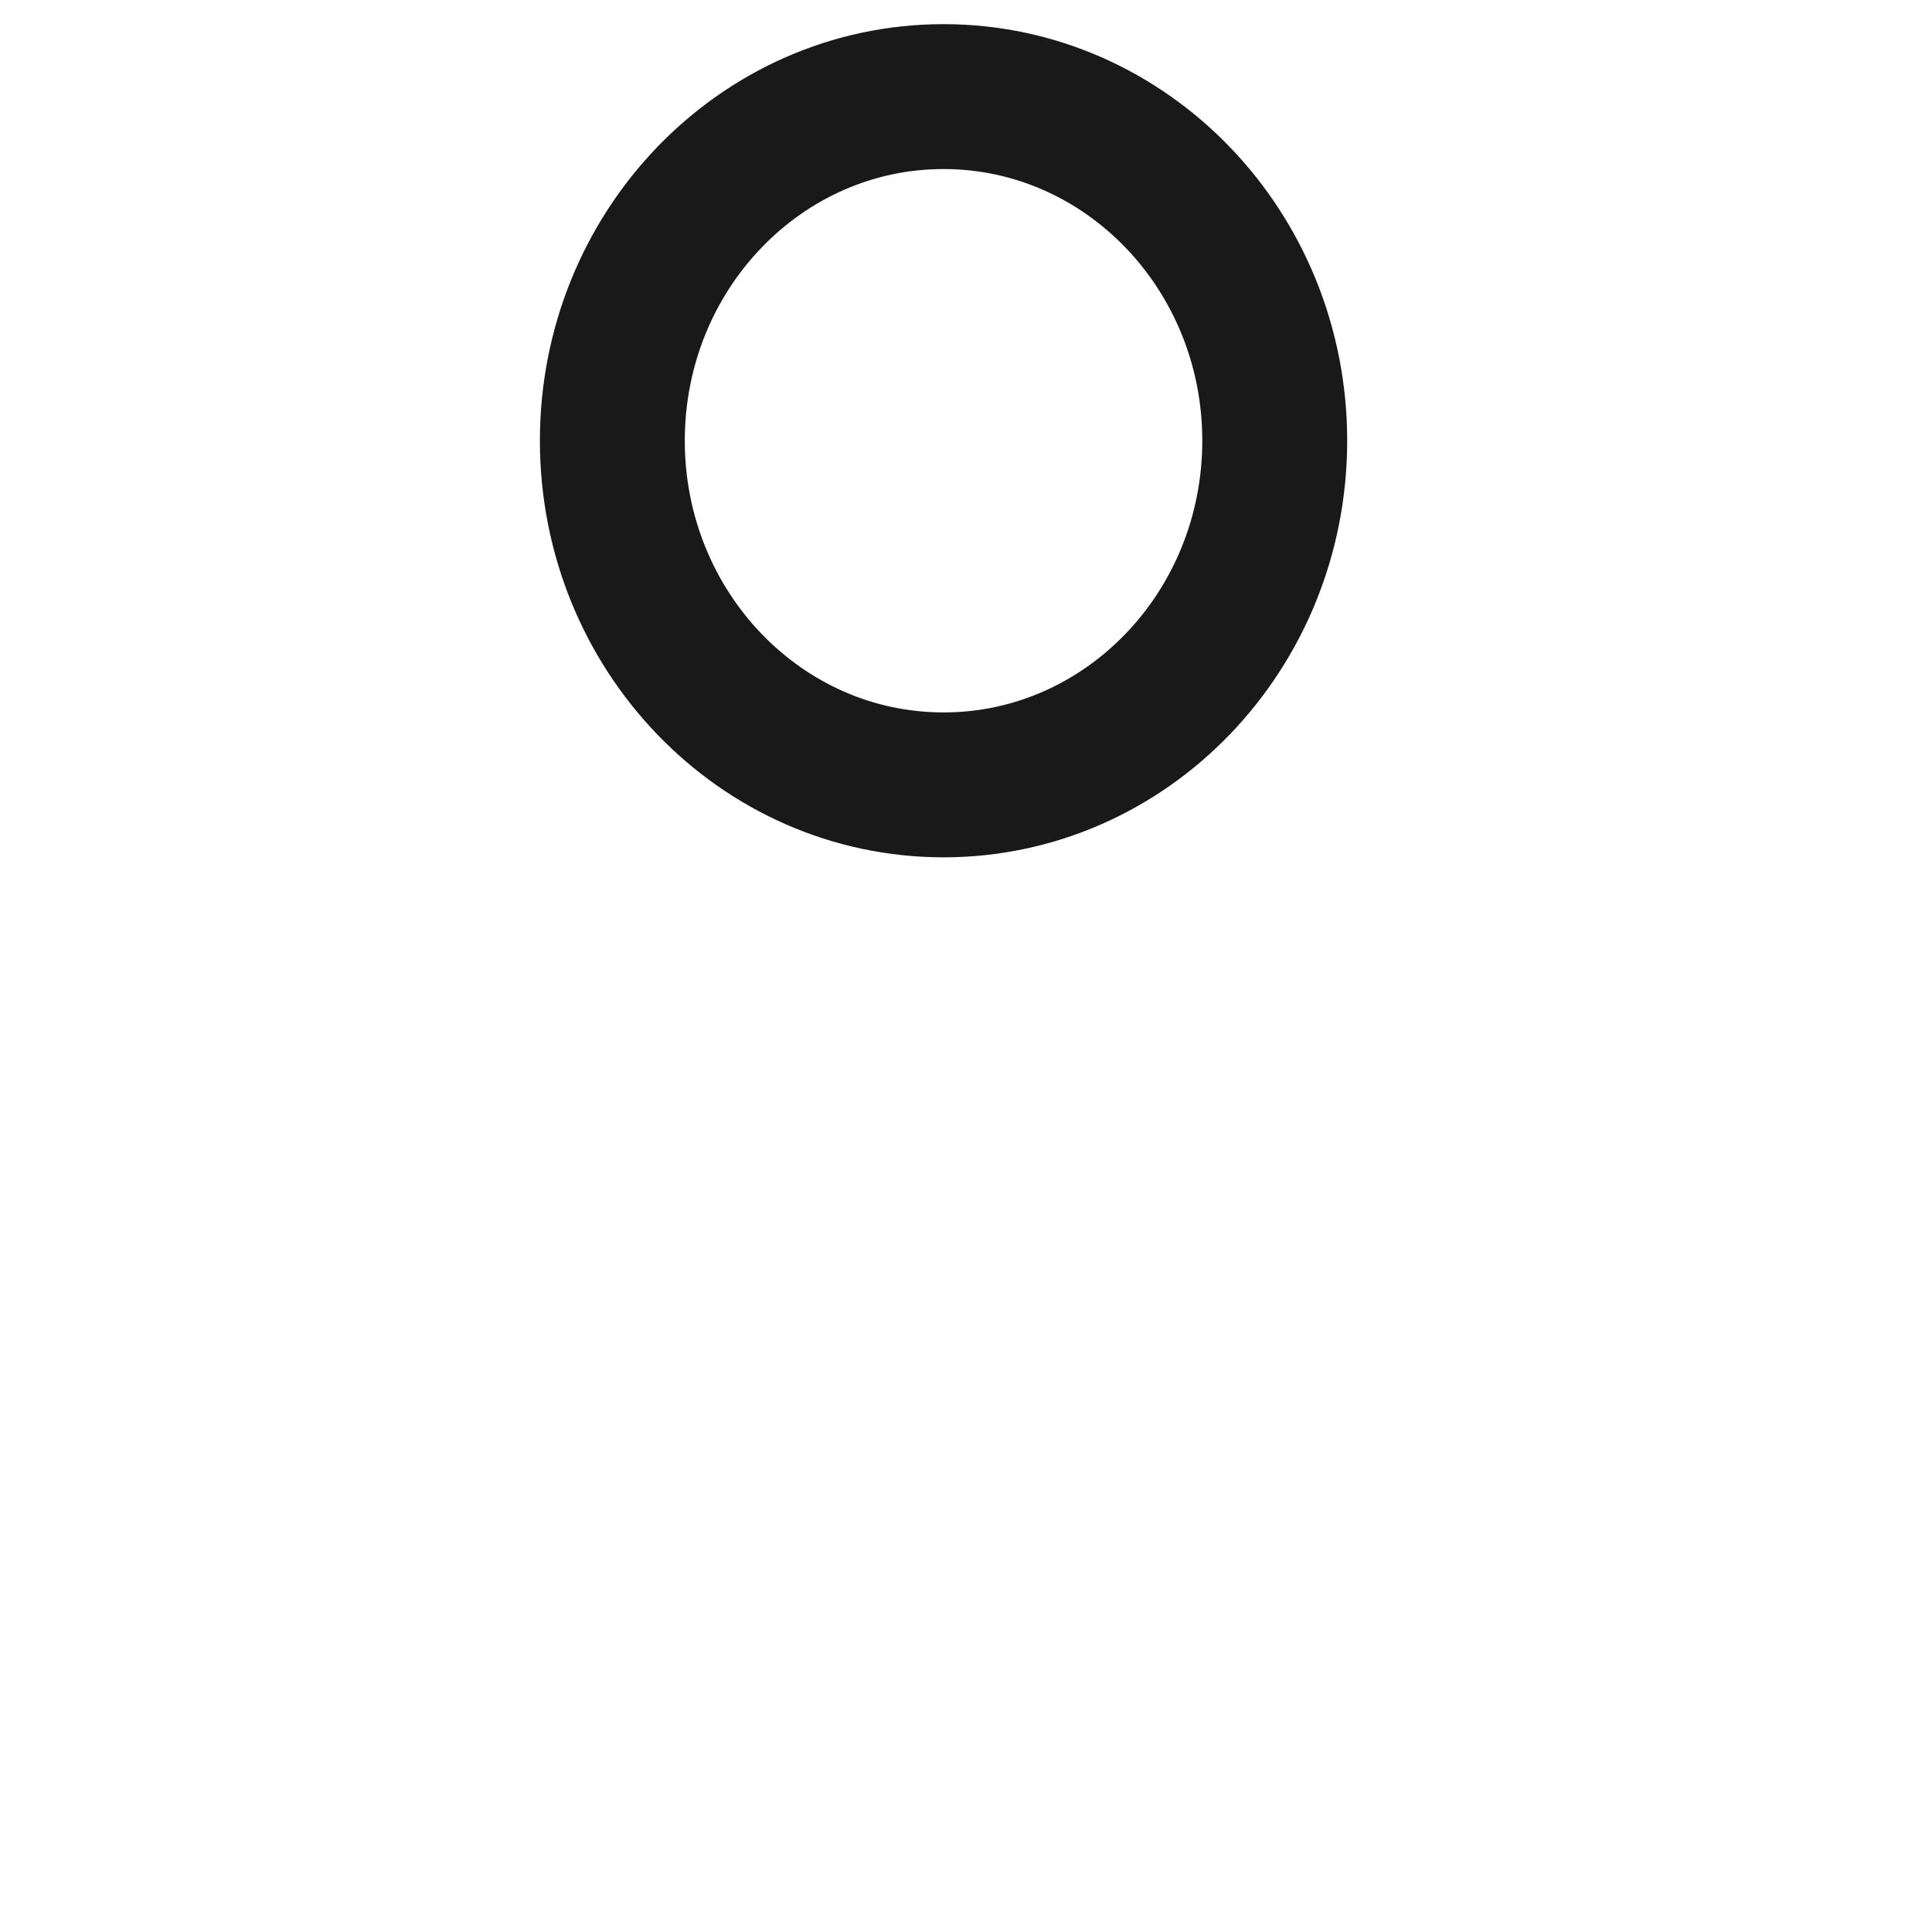
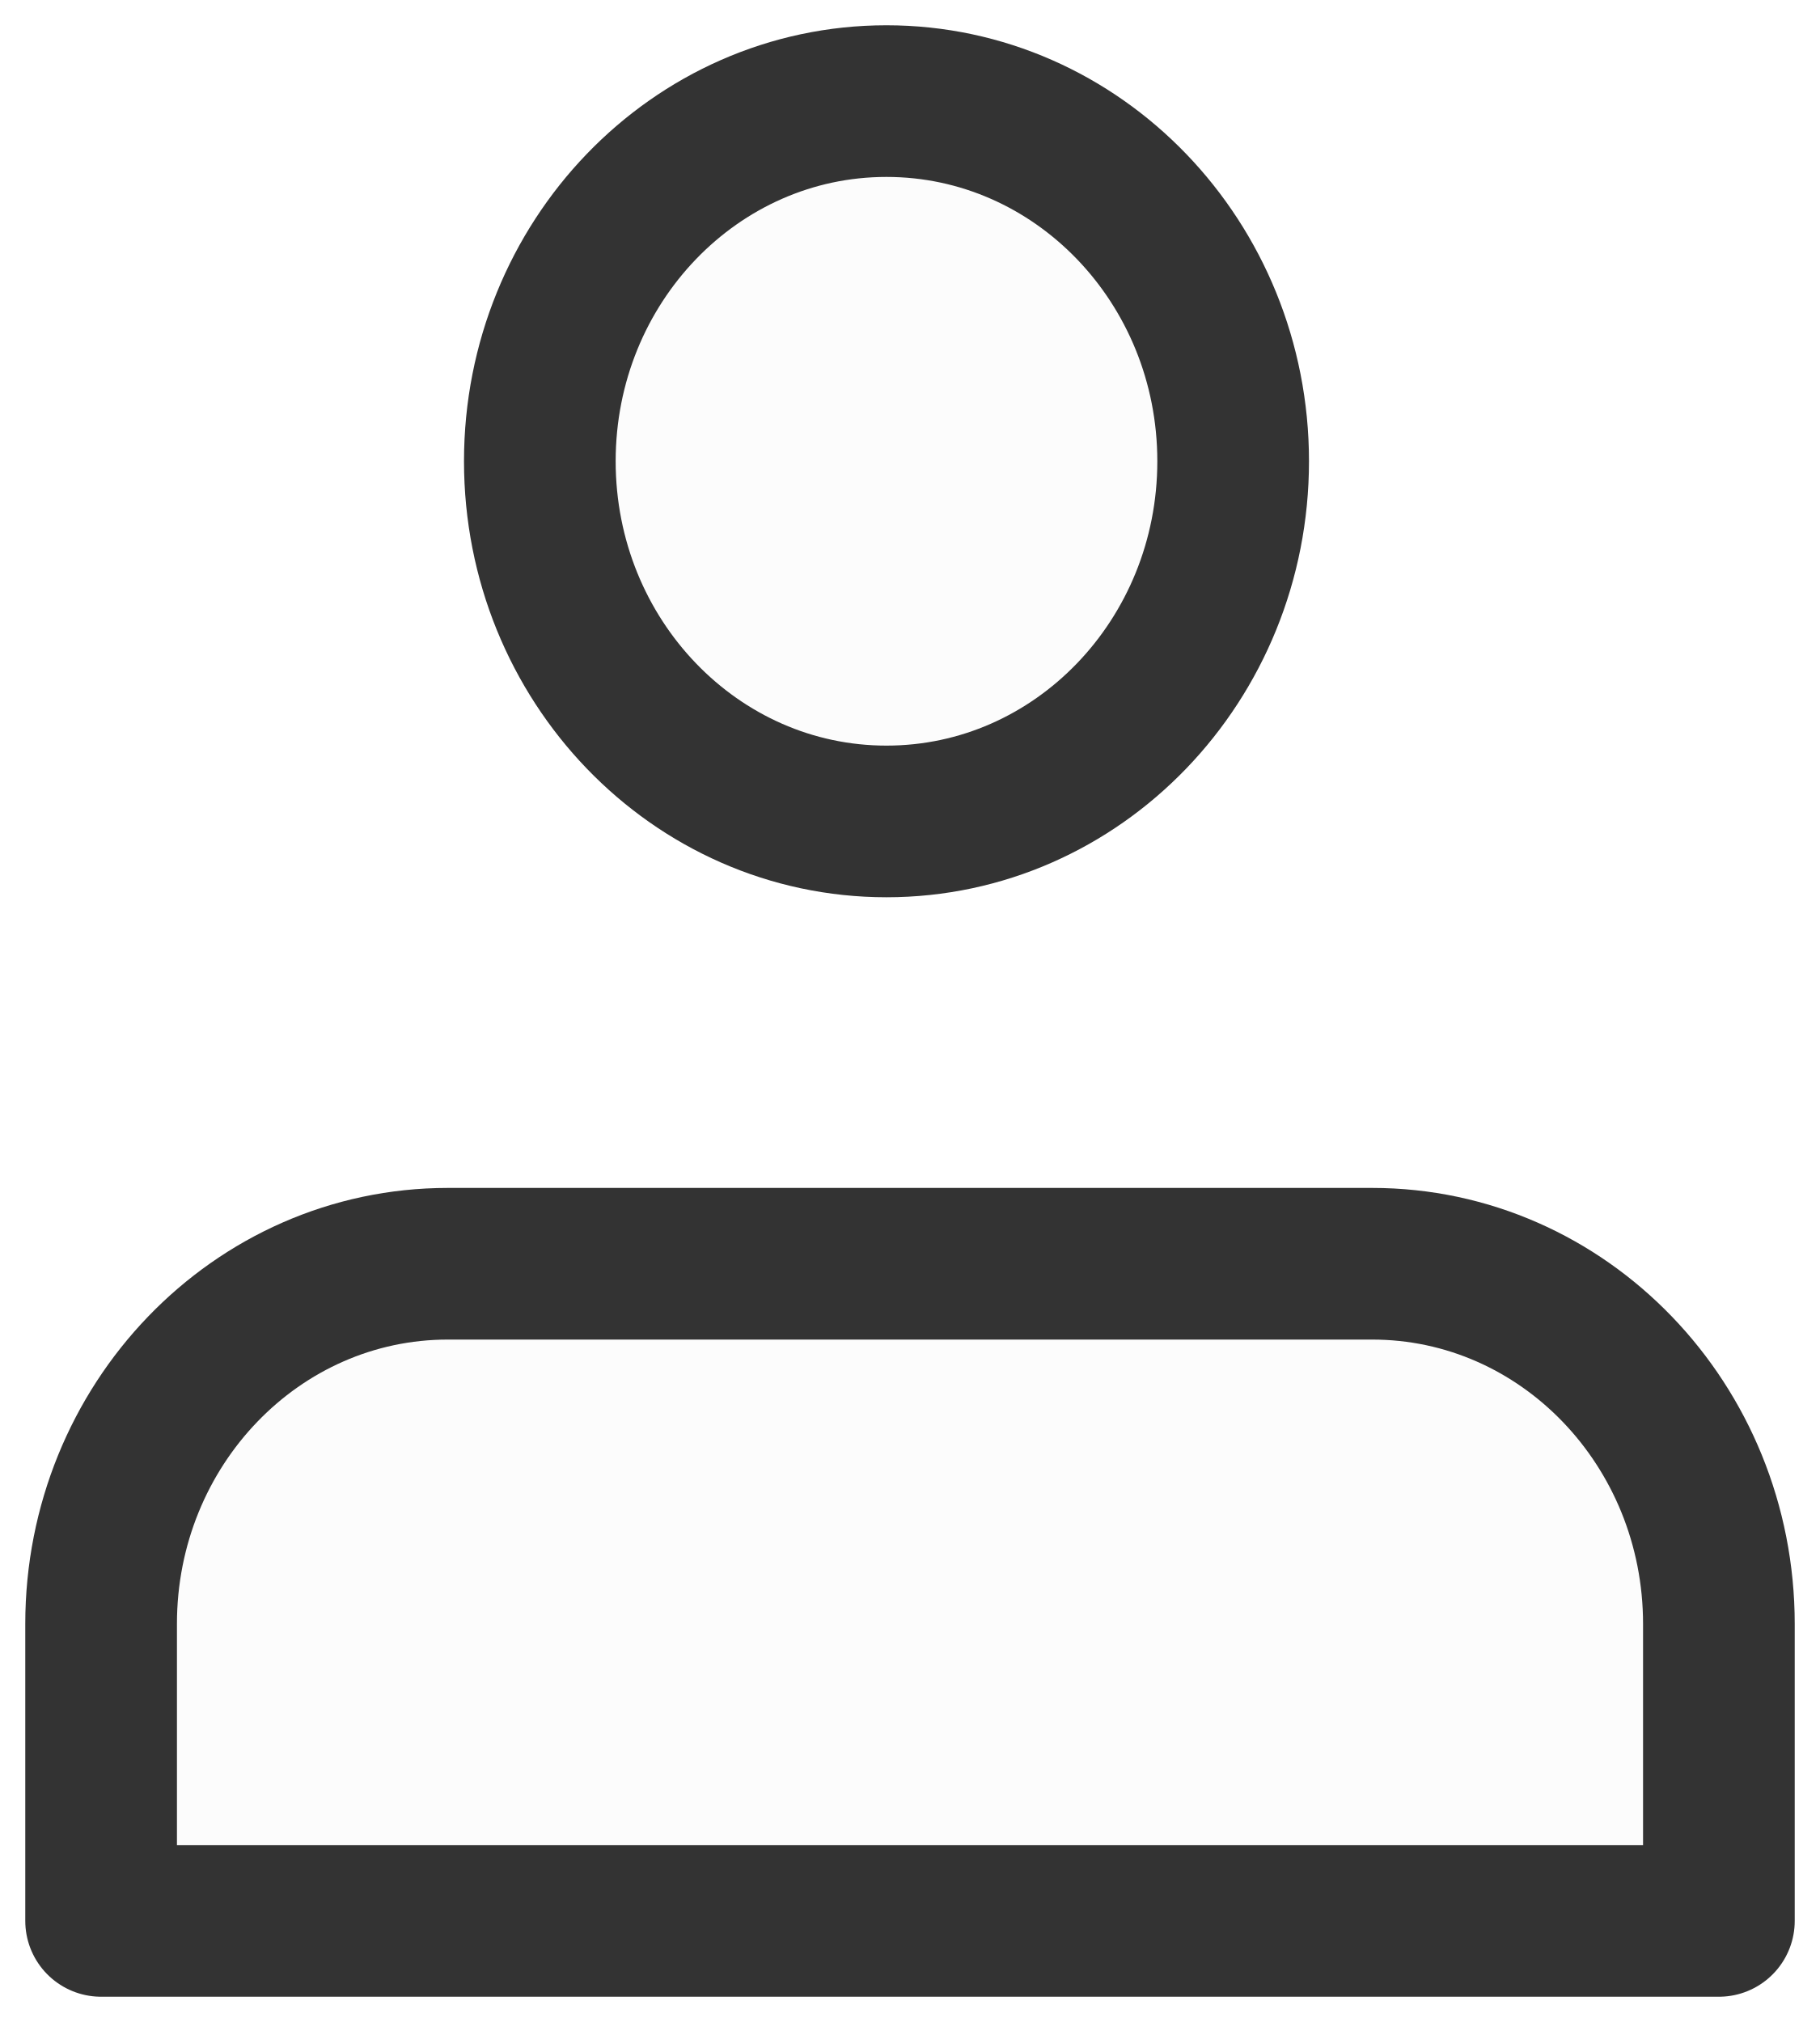
- <svg xmlns="http://www.w3.org/2000/svg" width="20" height="20" viewBox="0 0 20 20" fill="none">
-   <path d="M13.196 4.562C13.196 6.53 11.661 8.125 9.767 8.125C7.874 8.125 6.339 6.53 6.339 4.562C6.339 2.595 7.874 1 9.767 1C11.661 1 13.196 2.595 13.196 4.562Z" stroke="#191919" stroke-width="1.5" stroke-linecap="round" stroke-linejoin="round" />
+ <svg xmlns="http://www.w3.org/2000/svg" width="18" height="20" viewBox="0 0 18 20" fill="none">
+   <path d="M4.429 12.5H13.571C15.465 12.5 17 14.095 17 16.063L17 19H1L1 16.062C1 14.095 2.535 12.5 4.429 12.5Z" fill="#FCFCFC" />
+   <path d="M12.196 4.562C12.196 6.53 10.661 8.125 8.767 8.125C6.874 8.125 5.339 6.53 5.339 4.562C5.339 2.595 6.874 1 8.767 1C10.661 1 12.196 2.595 12.196 4.562Z" fill="#FCFCFC" />
+   <path d="M4.429 12.5H13.571C15.465 12.5 17 14.095 17 16.063L17 19H1L1 16.062C1 14.095 2.535 12.5 4.429 12.5Z" stroke="#333333" stroke-width="1.5" stroke-linecap="round" stroke-linejoin="round" />
+   <path d="M12.196 4.562C12.196 6.53 10.661 8.125 8.767 8.125C6.874 8.125 5.339 6.53 5.339 4.562C5.339 2.595 6.874 1 8.767 1C10.661 1 12.196 2.595 12.196 4.562Z" stroke="#333333" stroke-width="1.5" stroke-linecap="round" stroke-linejoin="round" />
</svg>
